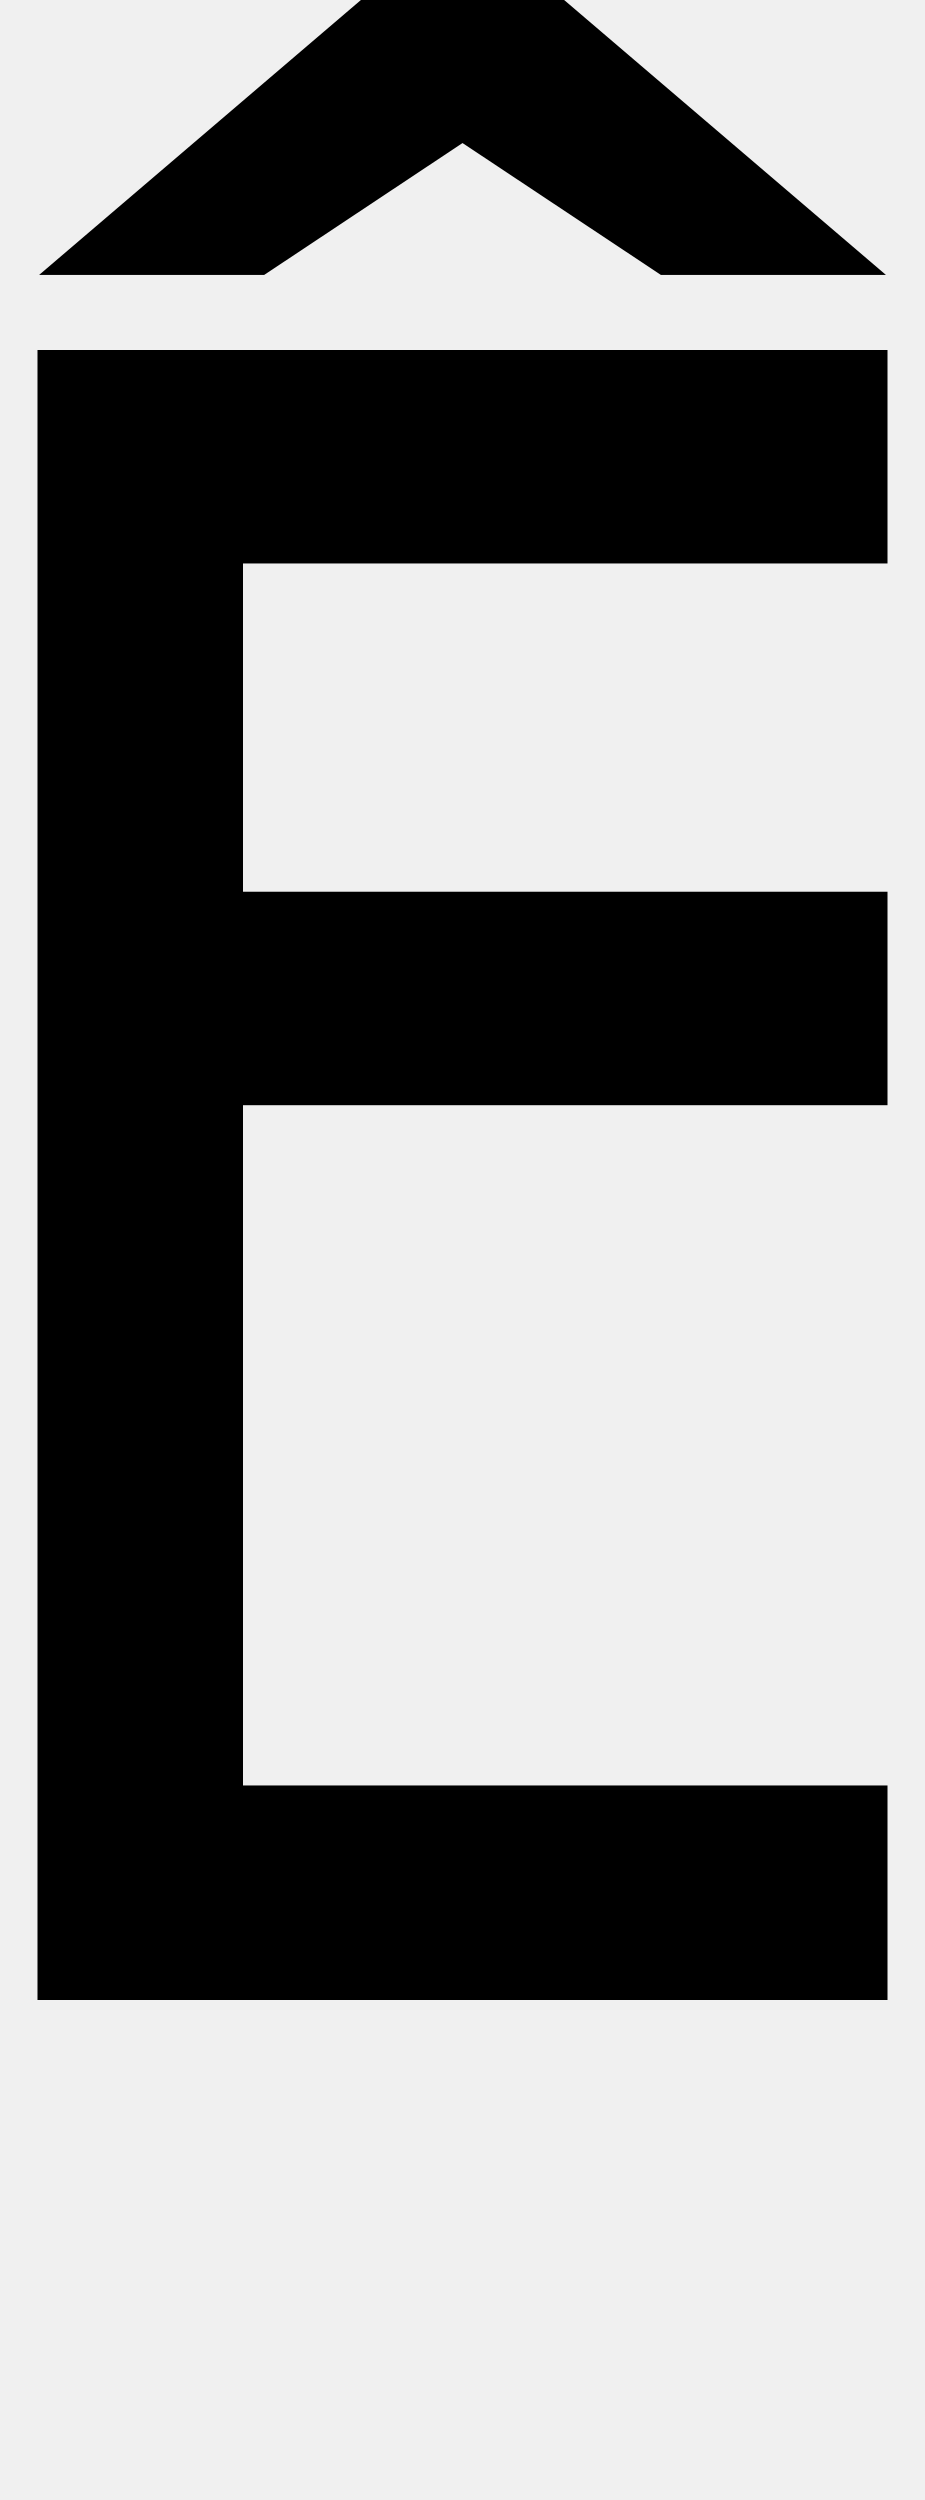
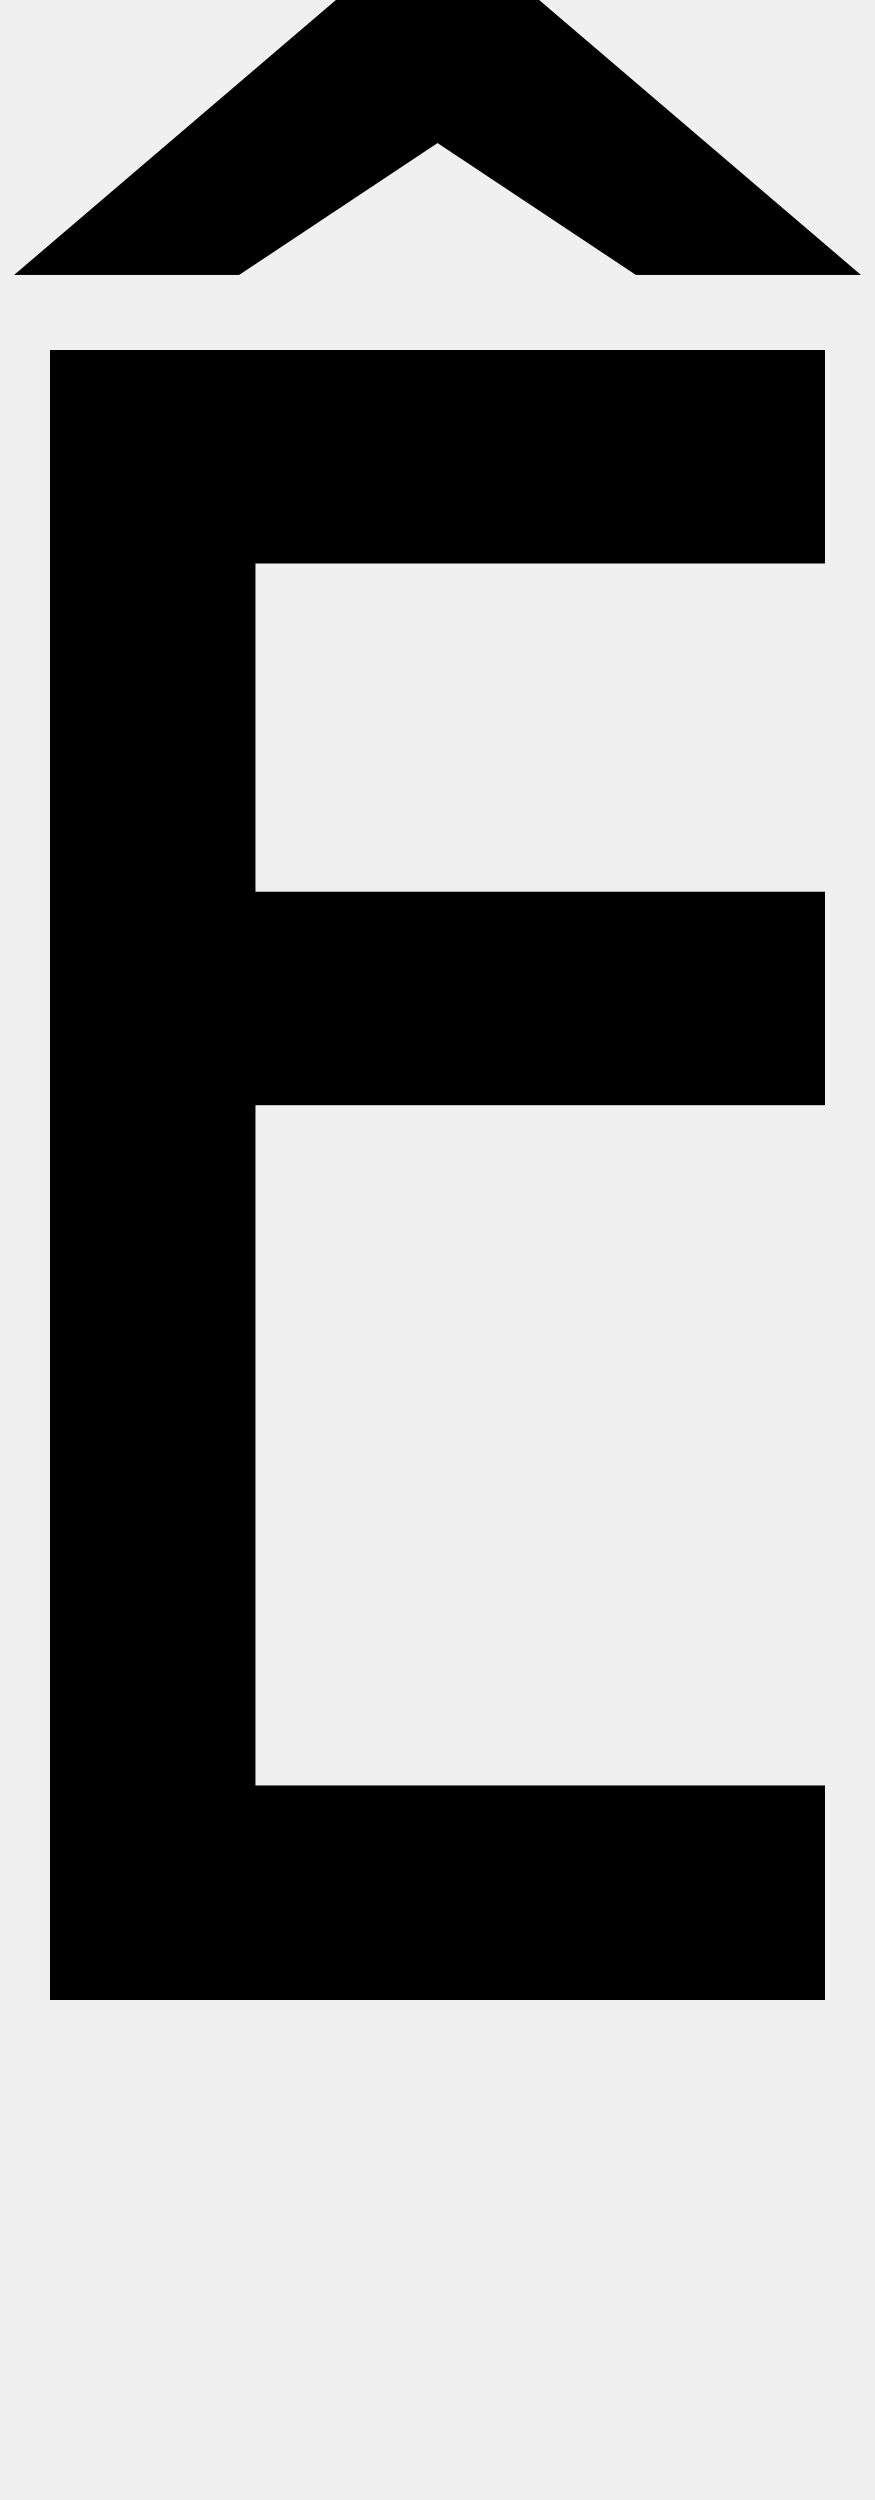
- <svg xmlns="http://www.w3.org/2000/svg" version="1.1" width="37" height="100" id="svg4460">
+ <svg xmlns="http://www.w3.org/2000/svg" version="1.1" width="35" height="100" id="svg4460">
  <defs id="defs4462" />
  <g aria-label="C" id="text3215" style="font-size:32px;line-height:1.25" transform="translate(-37.75,-4)">
    <g aria-label="A" id="text5282" transform="matrix(1.629091,0,0,2.829203,-41.00273,-68.77696)">
-       <path d="m 70.133,30.672 v 3.018 l -15.825,8.1e-5 v 4.641 l 15.825,-8.1e-5 v 3.018 l -15.825,8.1e-5 v 9.618 l 15.825,-8.1e-5 v 3.033 L 49.262,54 V 30.672 Z" style="font-weight:bold;font-size:12.7px;line-height:1;font-family:'Caviar Dreams';-inkscape-font-specification:'Caviar Dreams Bold';text-align:center;text-anchor:middle;fill:#000000;stroke:#ffffff;stroke-width:0;stroke-linecap:round" id="path460" />
-       <path style="font-weight:bold;font-size:12.7px;line-height:1;font-family:'Caviar Dreams';-inkscape-font-specification:'Caviar Dreams Bold';text-align:center;text-anchor:middle;fill:#000000;stroke:#ffffff;stroke-width:0;stroke-linecap:round" d="m 57.204,25.723 -7.903,3.888 c 9.295,-2.3e-5 3.683,0 5.525,0 l 4.872,-1.865 4.872,1.865 c 1.842,0 -3.771,-2.3e-5 5.525,0 l -7.903,-3.888 z" id="path452" />
+       <path style="font-weight:bold;font-size:12.7px;line-height:1;font-family:'Caviar Dreams';-inkscape-font-specification:'Caviar Dreams Bold';text-align:center;text-anchor:middle;fill:#000000;stroke:#ffffff;stroke-width:0;stroke-linecap:round" d="m 56.59,25.723 -7.903,3.888 c 9.295,-2.3e-5 3.683,0 5.525,0 l 4.872,-1.865 4.872,1.865 c 1.842,0 -3.771,-2.3e-5 5.525,0 l -7.903,-3.888 z" id="path452" />
+       <path d="m 68.598,30.672 v 3.018 l -13.984,8.1e-5 v 4.641 l 13.984,-8.1e-5 v 3.018 l -13.984,8.1e-5 v 9.618 l 13.984,-8.1e-5 v 3.033 L 49.569,54 V 30.672 Z" style="font-weight:bold;font-size:12.7px;line-height:1;font-family:'Caviar Dreams';-inkscape-font-specification:'Caviar Dreams Bold';text-align:center;text-anchor:middle;fill:#000000;stroke:#ffffff;stroke-width:0;stroke-linecap:round" id="path460" />
    </g>
  </g>
</svg>
